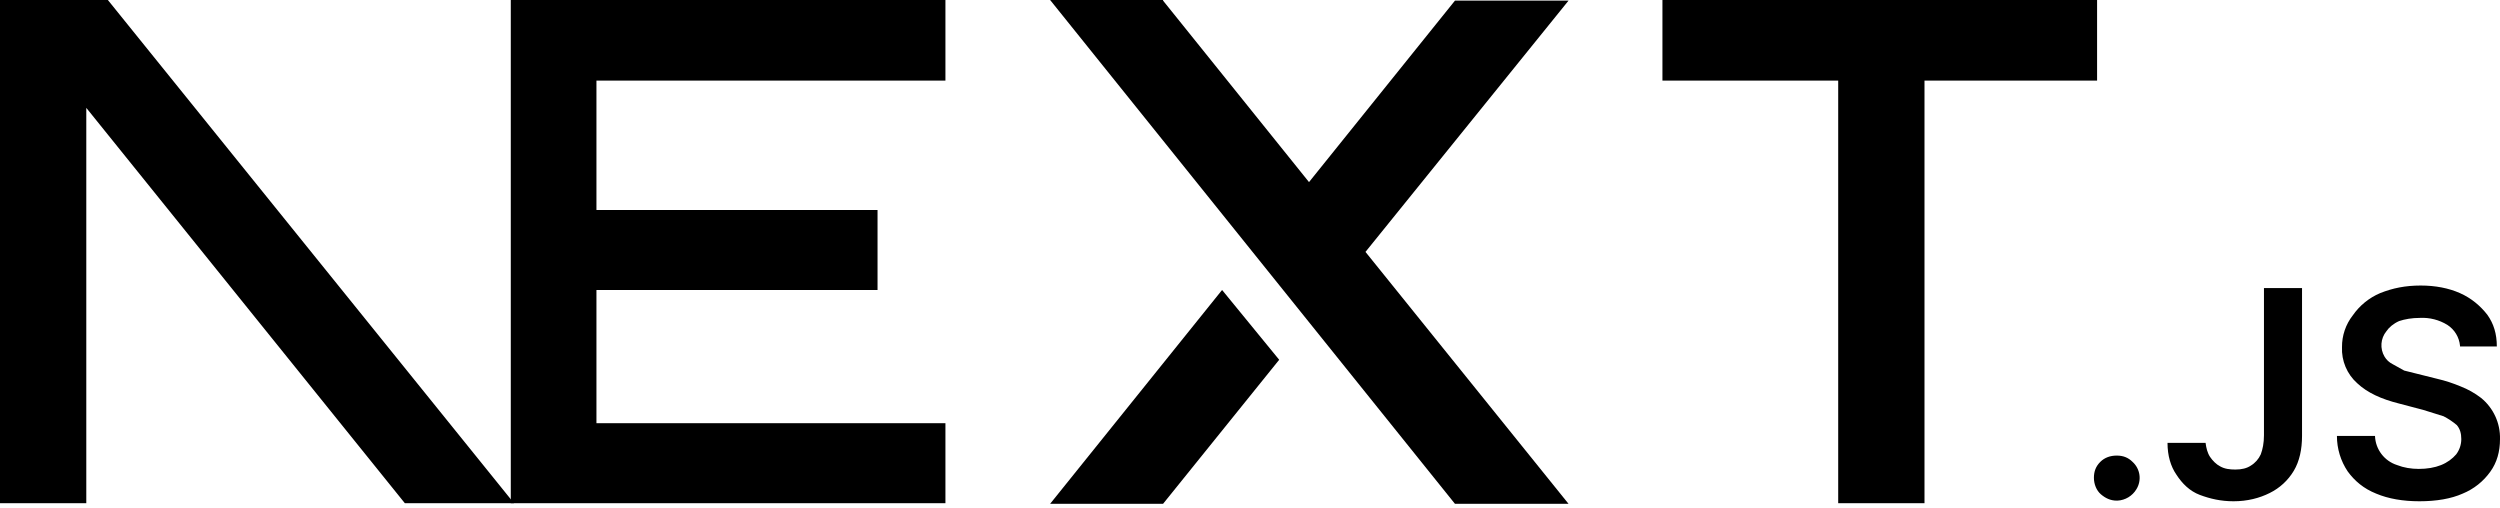
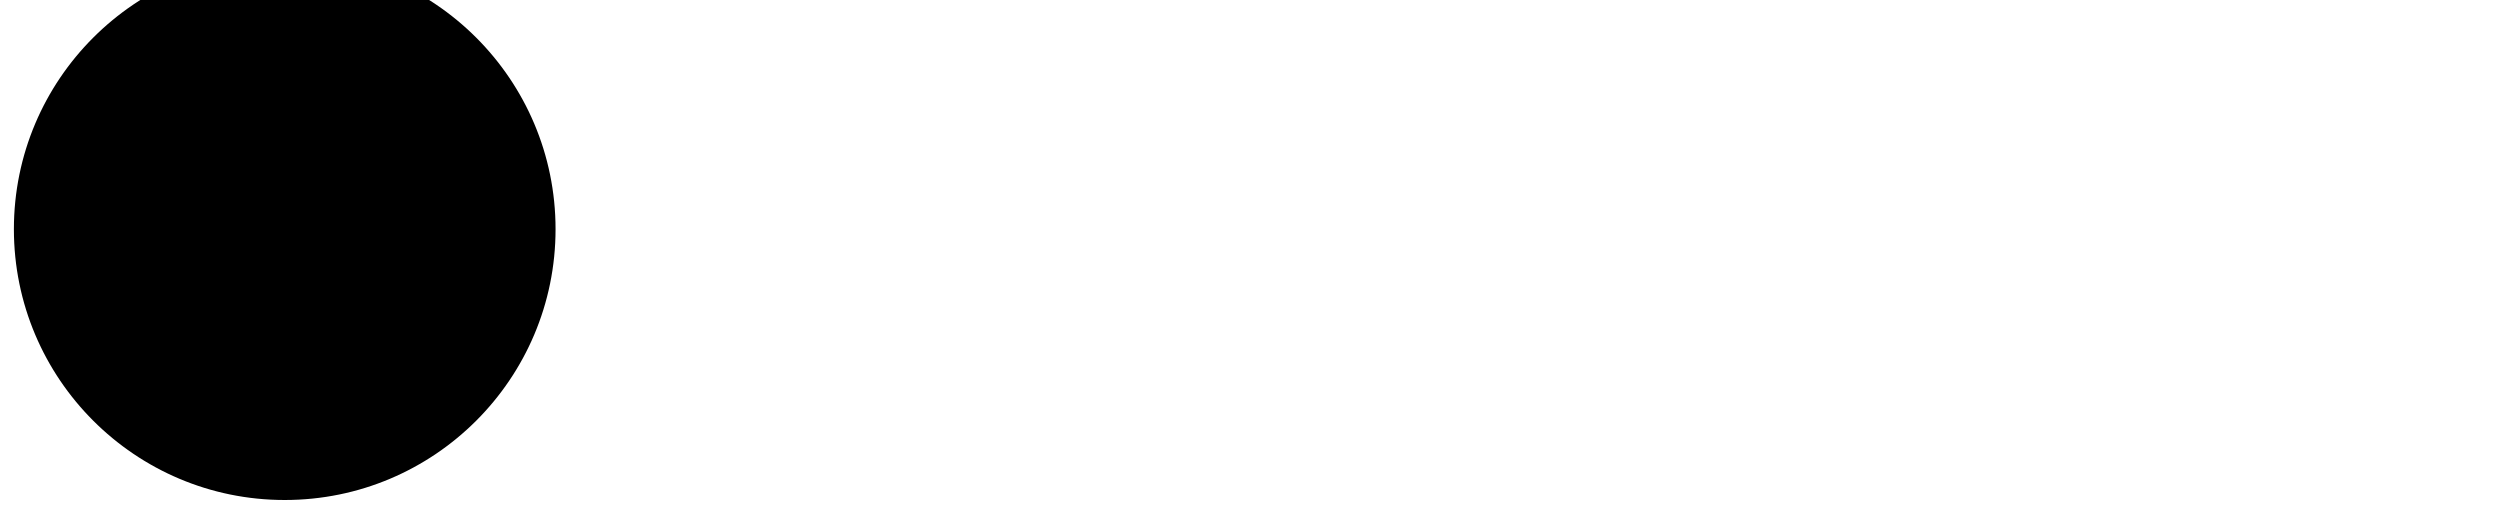
- <svg xmlns="http://www.w3.org/2000/svg" fill="none" viewBox="0 0 394 80">
-   <path fill="#000" d="M262 0h68.5v12.7h-27.2v66.6h-13.6V12.7H262V0ZM149 0v12.7H94v20.4h44.3v12.6H94v21h55v12.6H80.5V0h68.7zm34.3 0h-17.8l63.8 79.4h17.9l-32-39.7 32-39.6h-17.9l-23 28.6-23-28.6zm18.3 56.7-9-11-27.1 33.7h17.8l18.3-22.7z" />
-   <path fill="#000" d="M81 79.3 17 0H0v79.3h13.6V17l50.2 62.3H81Zm252.6-.4c-1 0-1.8-.4-2.5-1s-1.1-1.6-1.1-2.6.3-1.8 1-2.5 1.6-1 2.6-1 1.8.3 2.5 1a3.4 3.4 0 0 1 .6 4.3 3.7 3.7 0 0 1-3 1.8zm23.2-33.5h6v23.3c0 2.1-.4 4-1.3 5.5a9.1 9.1 0 0 1-3.8 3.5c-1.6.8-3.5 1.3-5.7 1.3-2 0-3.7-.4-5.3-1s-2.8-1.8-3.7-3.2c-.9-1.3-1.4-3-1.4-5h6c.1.8.3 1.6.7 2.2s1 1.2 1.6 1.5c.7.4 1.5.5 2.4.5 1 0 1.8-.2 2.4-.6a4 4 0 0 0 1.6-1.8c.3-.8.5-1.8.5-3V45.5zm30.9 9.1a4.4 4.4 0 0 0-2-3.3 7.5 7.5 0 0 0-4.3-1.1c-1.3 0-2.4.2-3.3.5-.9.4-1.6 1-2 1.6a3.5 3.5 0 0 0-.3 4c.3.5.7.9 1.3 1.2l1.8 1 2 .5 3.2.8c1.3.3 2.5.7 3.7 1.2a13 13 0 0 1 3.2 1.8 8.1 8.1 0 0 1 3 6.5c0 2-.5 3.7-1.5 5.1a10 10 0 0 1-4.4 3.5c-1.8.8-4.1 1.2-6.8 1.2-2.6 0-4.9-.4-6.8-1.2-2-.8-3.4-2-4.5-3.5a10 10 0 0 1-1.7-5.6h6a5 5 0 0 0 3.5 4.6c1 .4 2.2.6 3.4.6 1.3 0 2.5-.2 3.5-.6 1-.4 1.8-1 2.4-1.7a4 4 0 0 0 .8-2.4c0-.9-.2-1.6-.7-2.2a11 11 0 0 0-2.1-1.4l-3.2-1-3.8-1c-2.8-.7-5-1.7-6.6-3.2a7.2 7.2 0 0 1-2.4-5.7 8 8 0 0 1 1.7-5 10 10 0 0 1 4.3-3.5c2-.8 4-1.2 6.4-1.2 2.3 0 4.4.4 6.2 1.2 1.8.8 3.2 2 4.3 3.4 1 1.4 1.5 3 1.5 5h-5.8z" />
+ <svg xmlns="http://www.w3.org/2000/svg" width="180" height="37" viewBox="0 0 180 37" fill="none">
+   <path d="M20.5 36C31.27 36 40 27.27 40 16.5C40 5.73 31.27 -3 20.5 -3C9.73 -3 1 5.73 1 16.5C1 27.27 9.73 36 20.5 36Z" fill="black" />
+   <path d="M25.5 8L8.5 25.5L25.5 8Z" fill="url(#paint0_linear_0_1)" />
+   <path d="M25.5 8L12.5 21.5L25.5 8Z" fill="url(#paint1_linear_0_1)" />
+   <path d="M25.5 8V25.5L25.5 8Z" fill="url(#paint2_linear_0_1)" />
+   <defs>
+     <linearGradient id="paint0_linear_0_1" x1="17" y1="16.75" x2="25.5" y2="25.5" gradientUnits="userSpaceOnUse">
+       <stop stop-color="white" />
+       <stop offset="1" stop-color="white" stop-opacity="0" />
+     </linearGradient>
+     <linearGradient id="paint1_linear_0_1" x1="19" y1="14.75" x2="12.5" y2="21.5" gradientUnits="userSpaceOnUse">
+       <stop stop-color="white" />
+       <stop offset="1" stop-color="white" stop-opacity="0" />
+     </linearGradient>
+     <linearGradient id="paint2_linear_0_1" x1="25.5" y1="8" x2="25.5" y2="25.5" gradientUnits="userSpaceOnUse">
+       <stop stop-color="white" />
+       <stop offset="1" stop-color="white" stop-opacity="0" />
+     </linearGradient>
+   </defs>
</svg>
